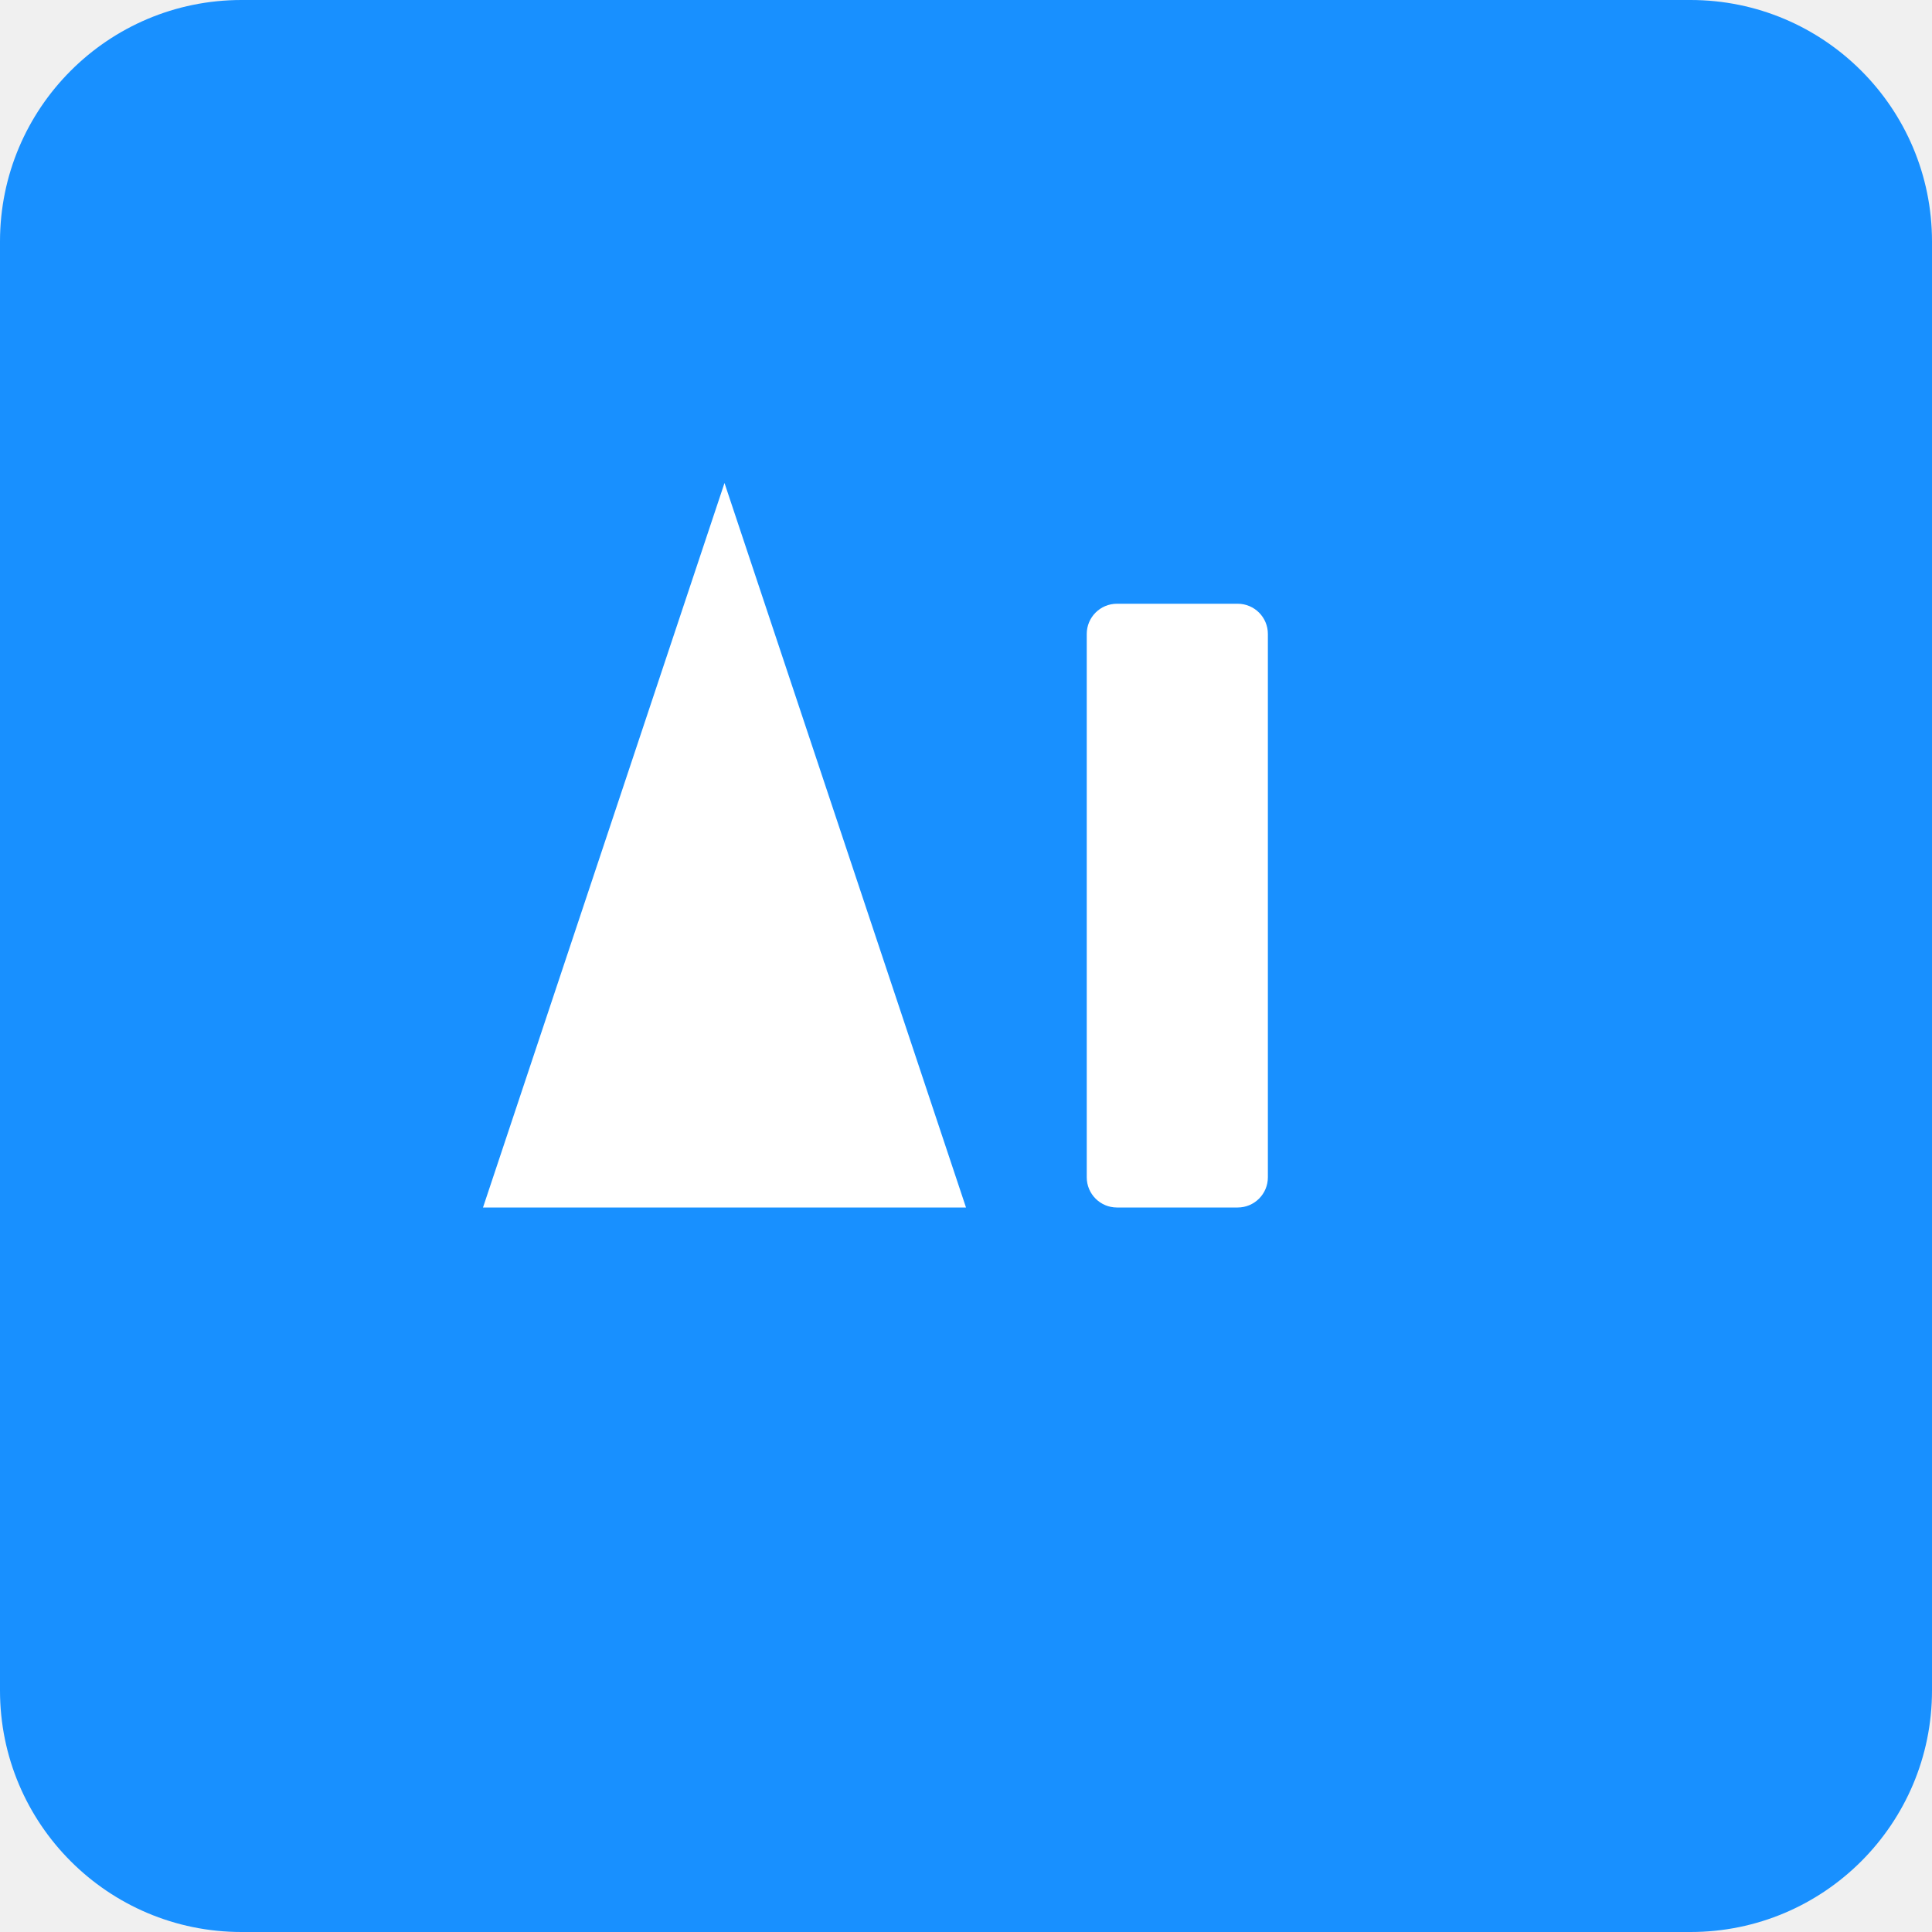
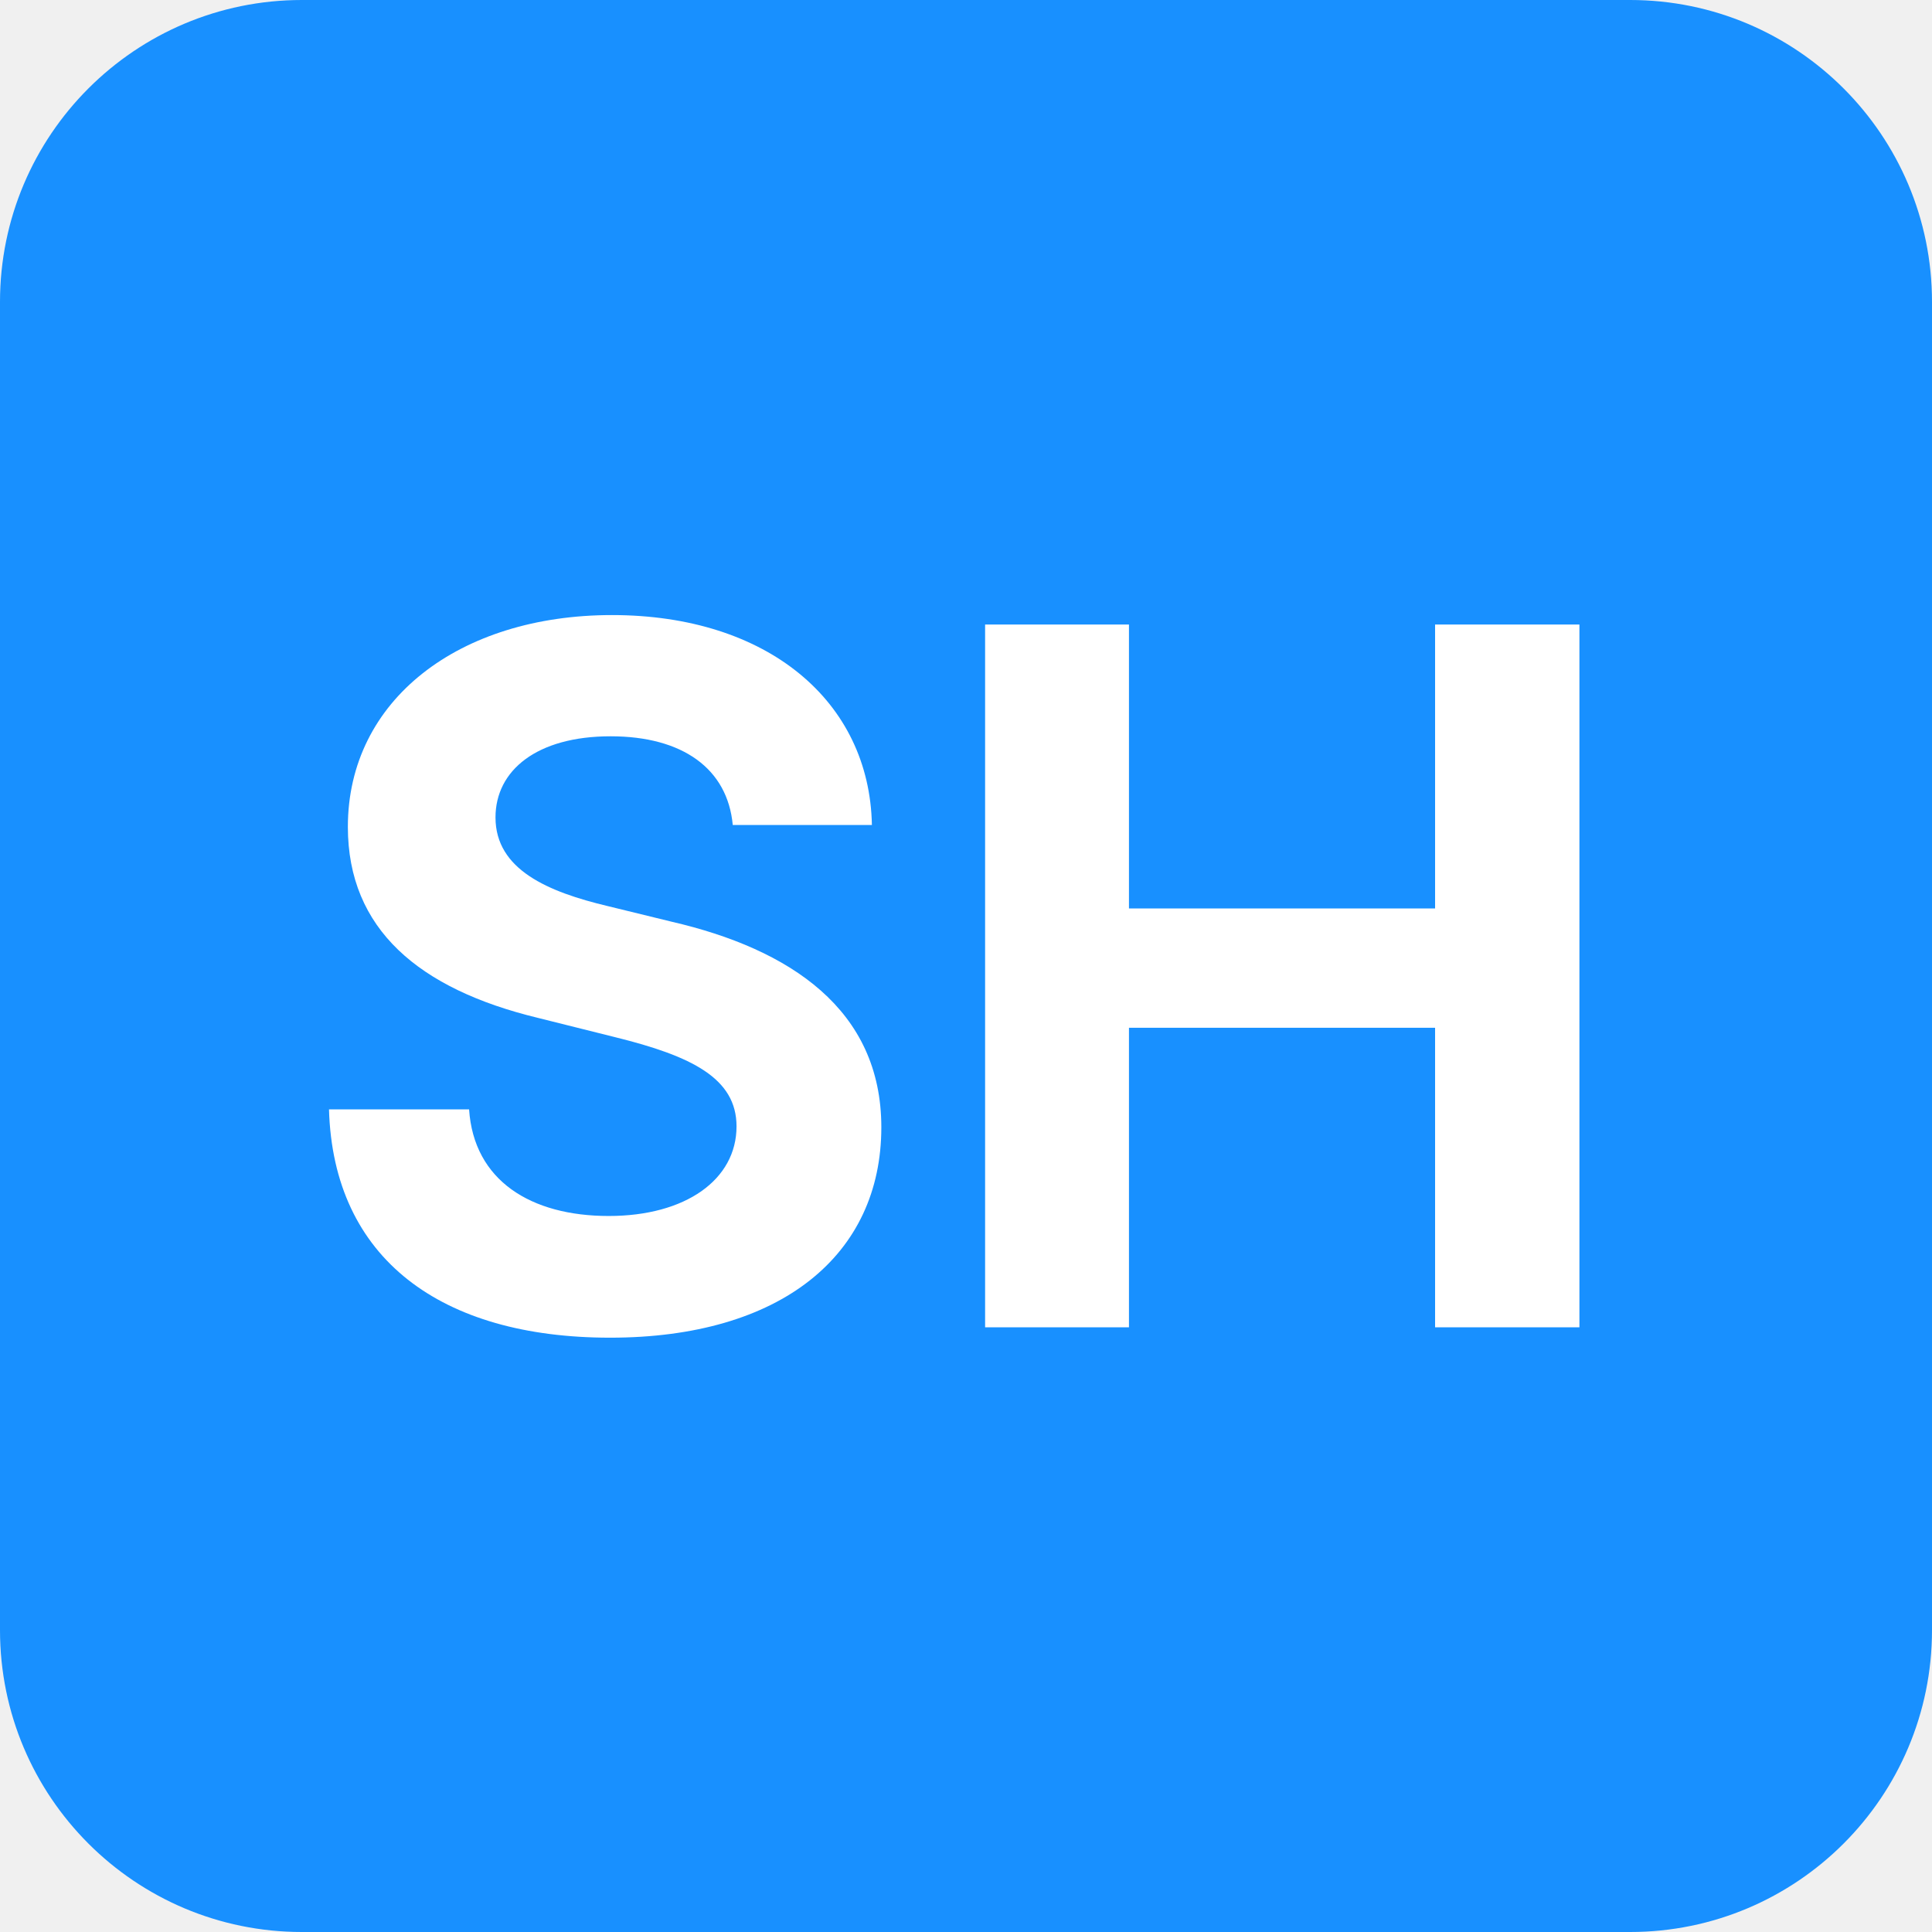
- <svg xmlns="http://www.w3.org/2000/svg" viewBox="0 0 64 64">
-   <rect width="64" height="64" rx="8" fill="#1890FF" />
-   <g fill="white" transform="translate(8,8)">
-     <path d="M8 32 L16 8 L24 32 Z" />
-     <rect x="28" y="12" width="6" height="20" rx="1" />
-   </g>
+ <svg xmlns="http://www.w3.org/2000/svg" viewBox="0 0 64 64" role="img" aria-label="SensorHub favicon">
+   <rect width="64" height="64" rx="10" fill="#1890FF" />
+   <text x="50%" y="50%" text-anchor="middle" dominant-baseline="middle" font-family="Inter, Roboto, Helvetica, Arial, sans-serif" font-weight="700" font-size="32" fill="#FFFFFF">SH</text>
</svg>
